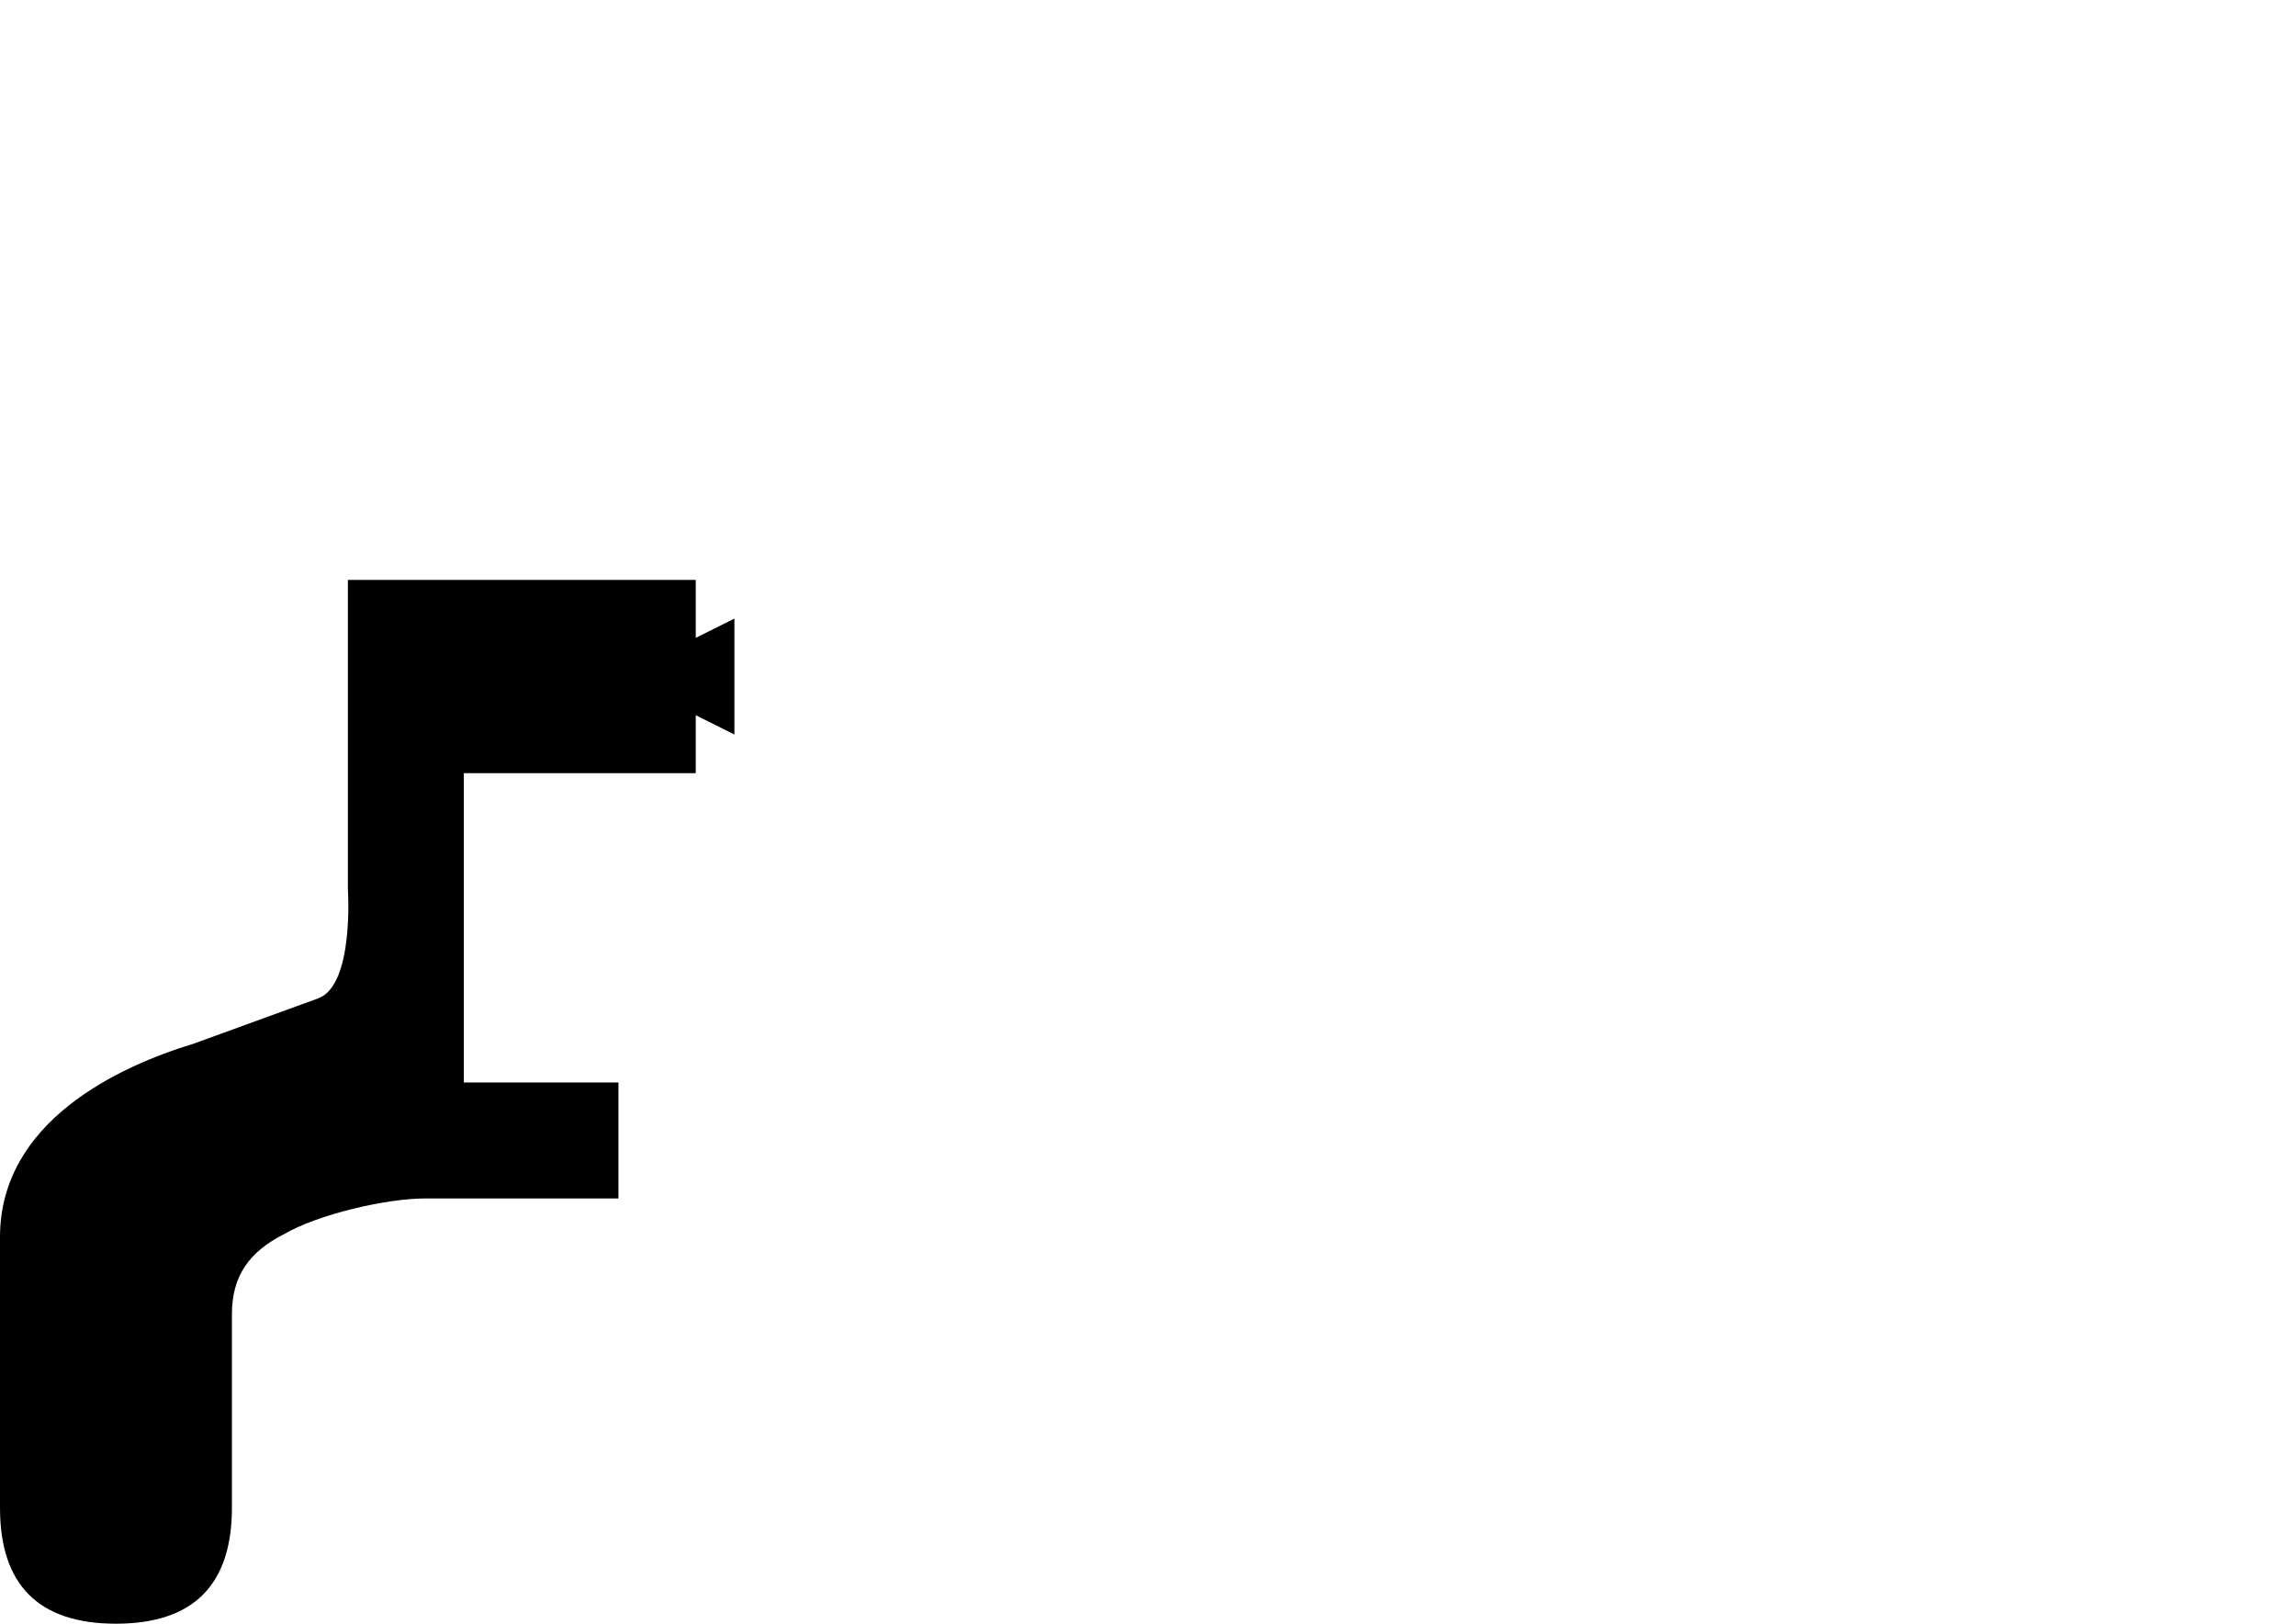
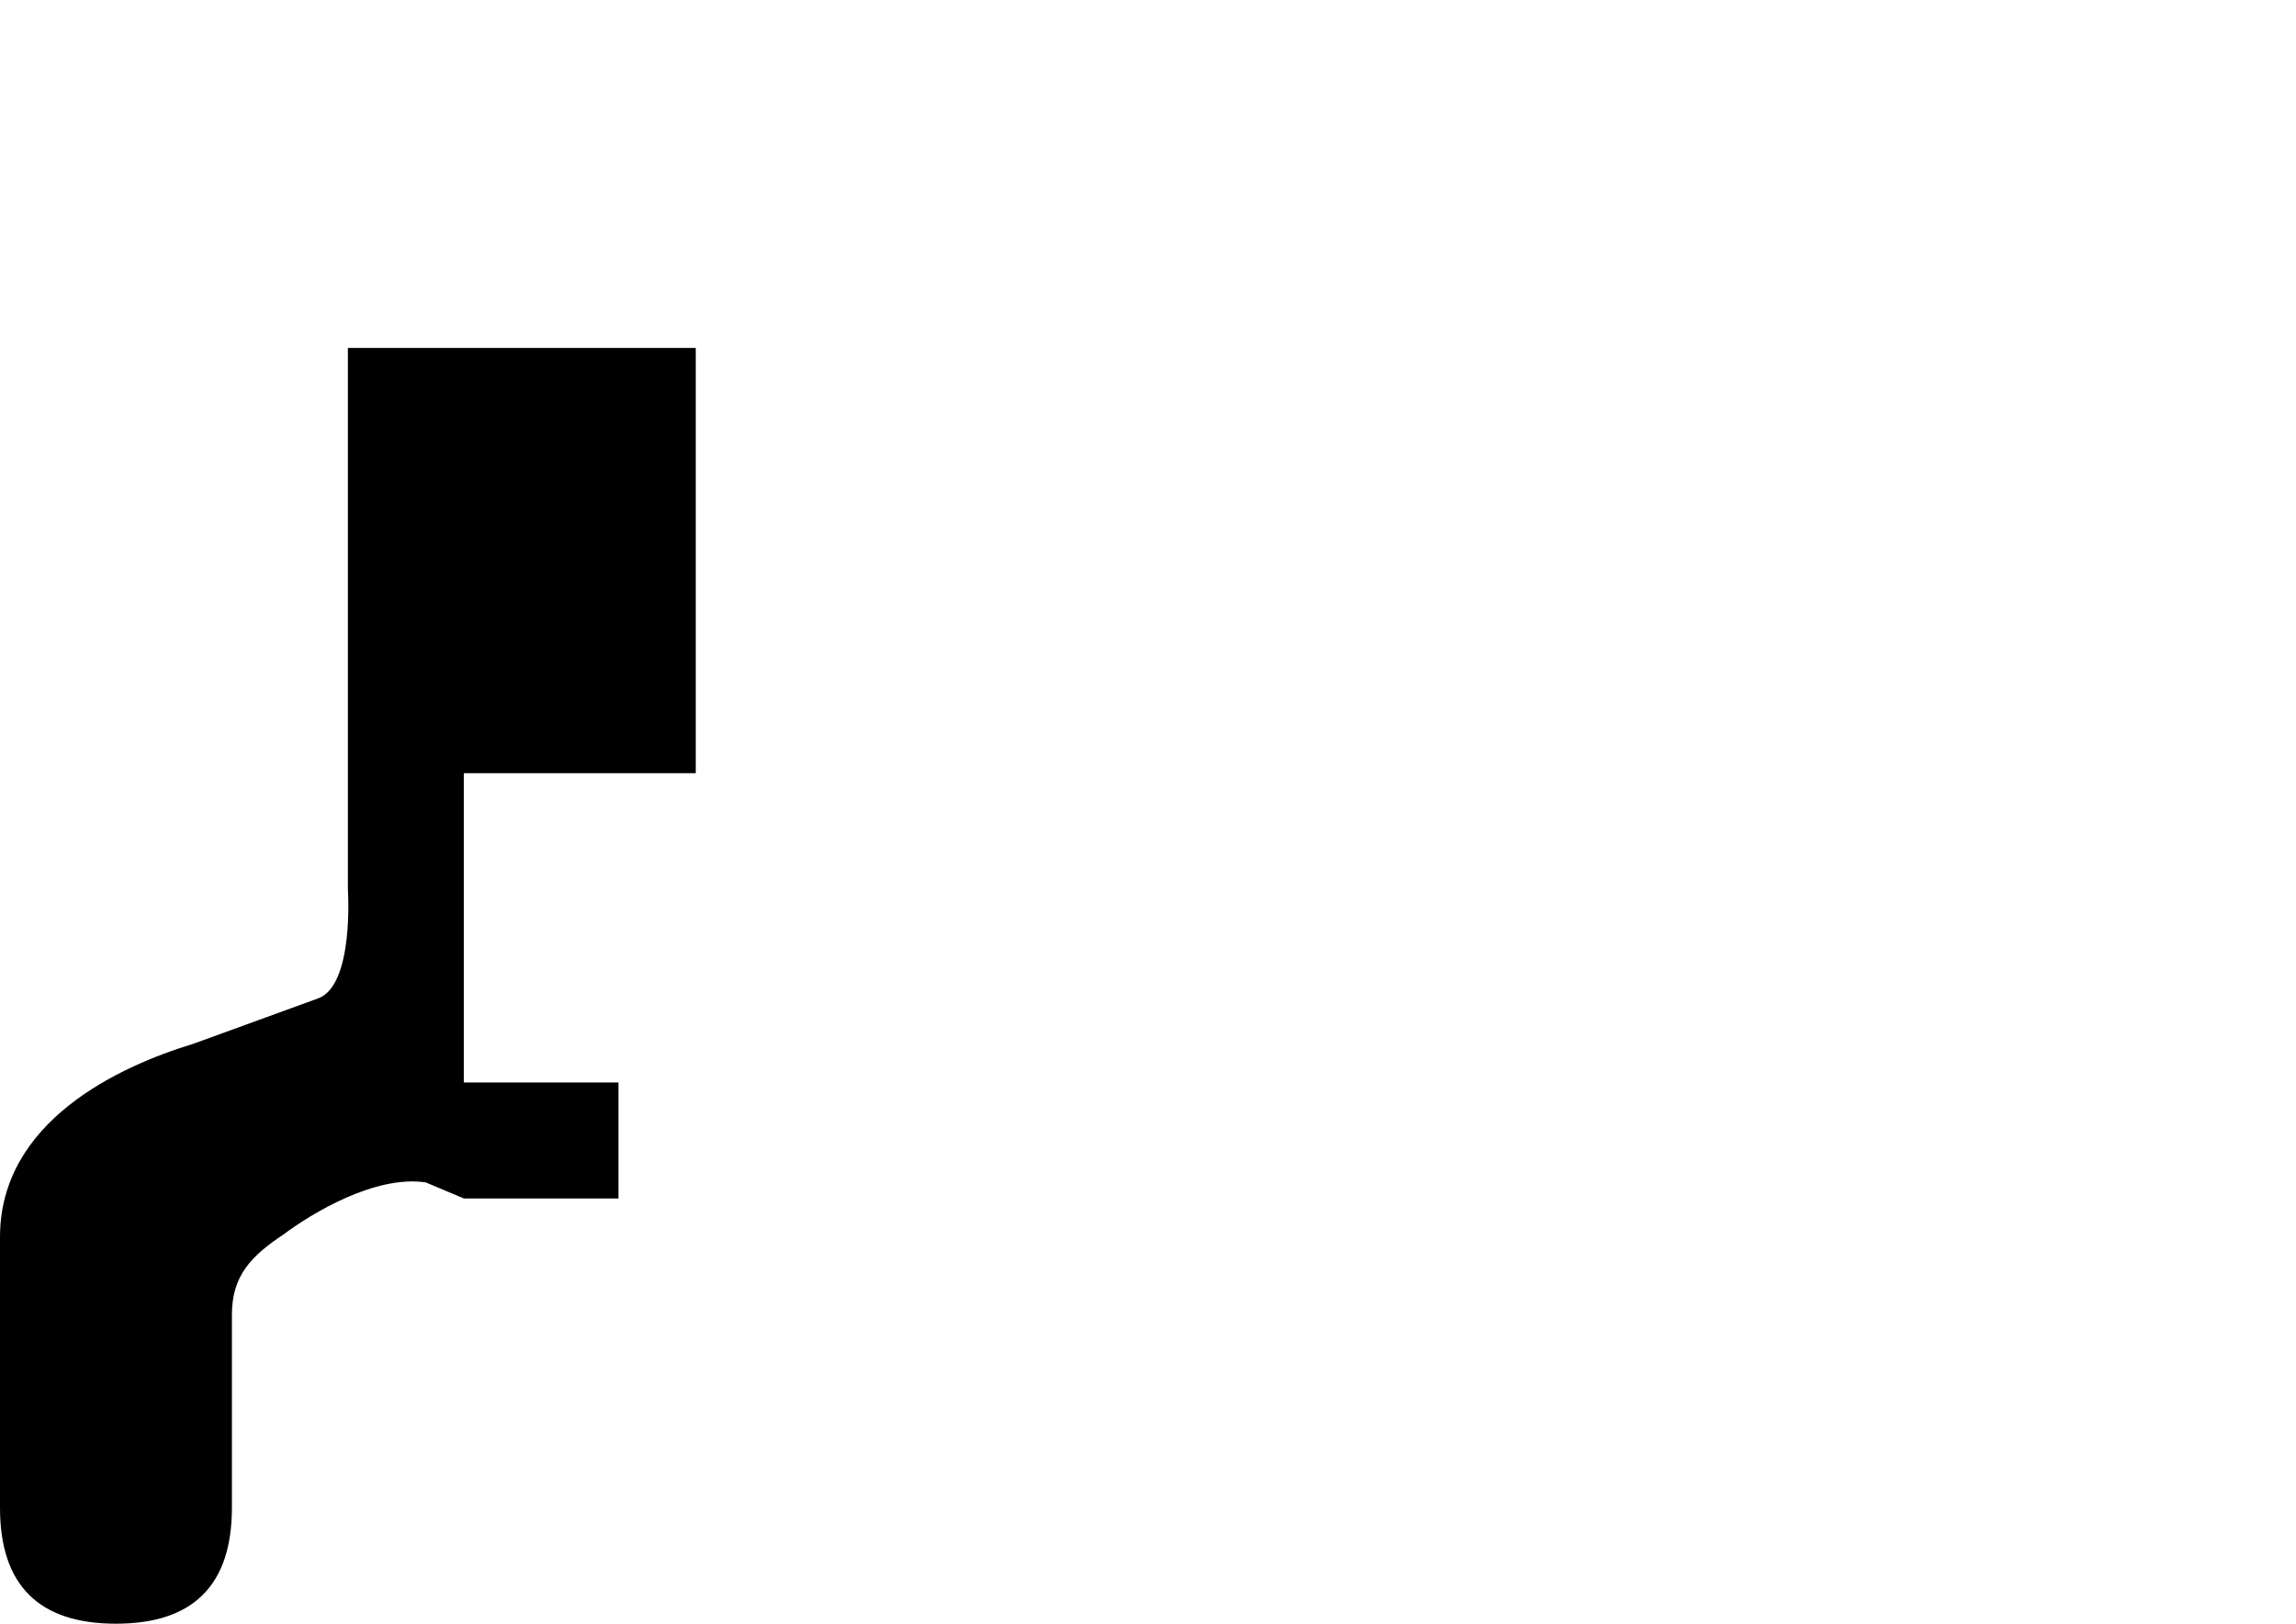
<svg xmlns="http://www.w3.org/2000/svg" width="297mm" height="210mm" viewBox="0 0 297 210" version="1.1" id="svg5">
  <defs id="defs2" />
  <g id="layer1">
-     <path style="fill:#000000;stroke-width:0.265" d="m 0,195 c 0,10 5,15 15,15 10,0 15,-5 15,-15 v -25 c 0,-5 2.233,-8.073 6.683,-10.352 C 41.161,157.032 50,155 55,155 h 25 V 140 H 60 v -40 h 30 l 0,-7.5 5,2.5 V 80 l -5,2.5 V 75 H 45 v 40 c 0,0 0.85,12.435 -3.856,14.129 L 25,135 C 15.432,137.906 0,145 0,160" id="path121" />
+     <path style="fill:#000000;stroke-width:0.265" d="m 0,195 c 0,10 5,15 15,15 10,0 15,-5 15,-15 v -25 c 0,-5 2.514,-7.591 6.683,-10.352 3.575,-2.663 11.739,-7.684 18.38,-6.728 L 60,155 H 80 V 140 H 60 V 100 H 90 L 90,45 H 45 l 0,70 c 0,0 0.85,12.435 -3.856,14.129 L 25,135 C 15.432,137.906 0,145 0,160" id="path121" />
  </g>
</svg>
